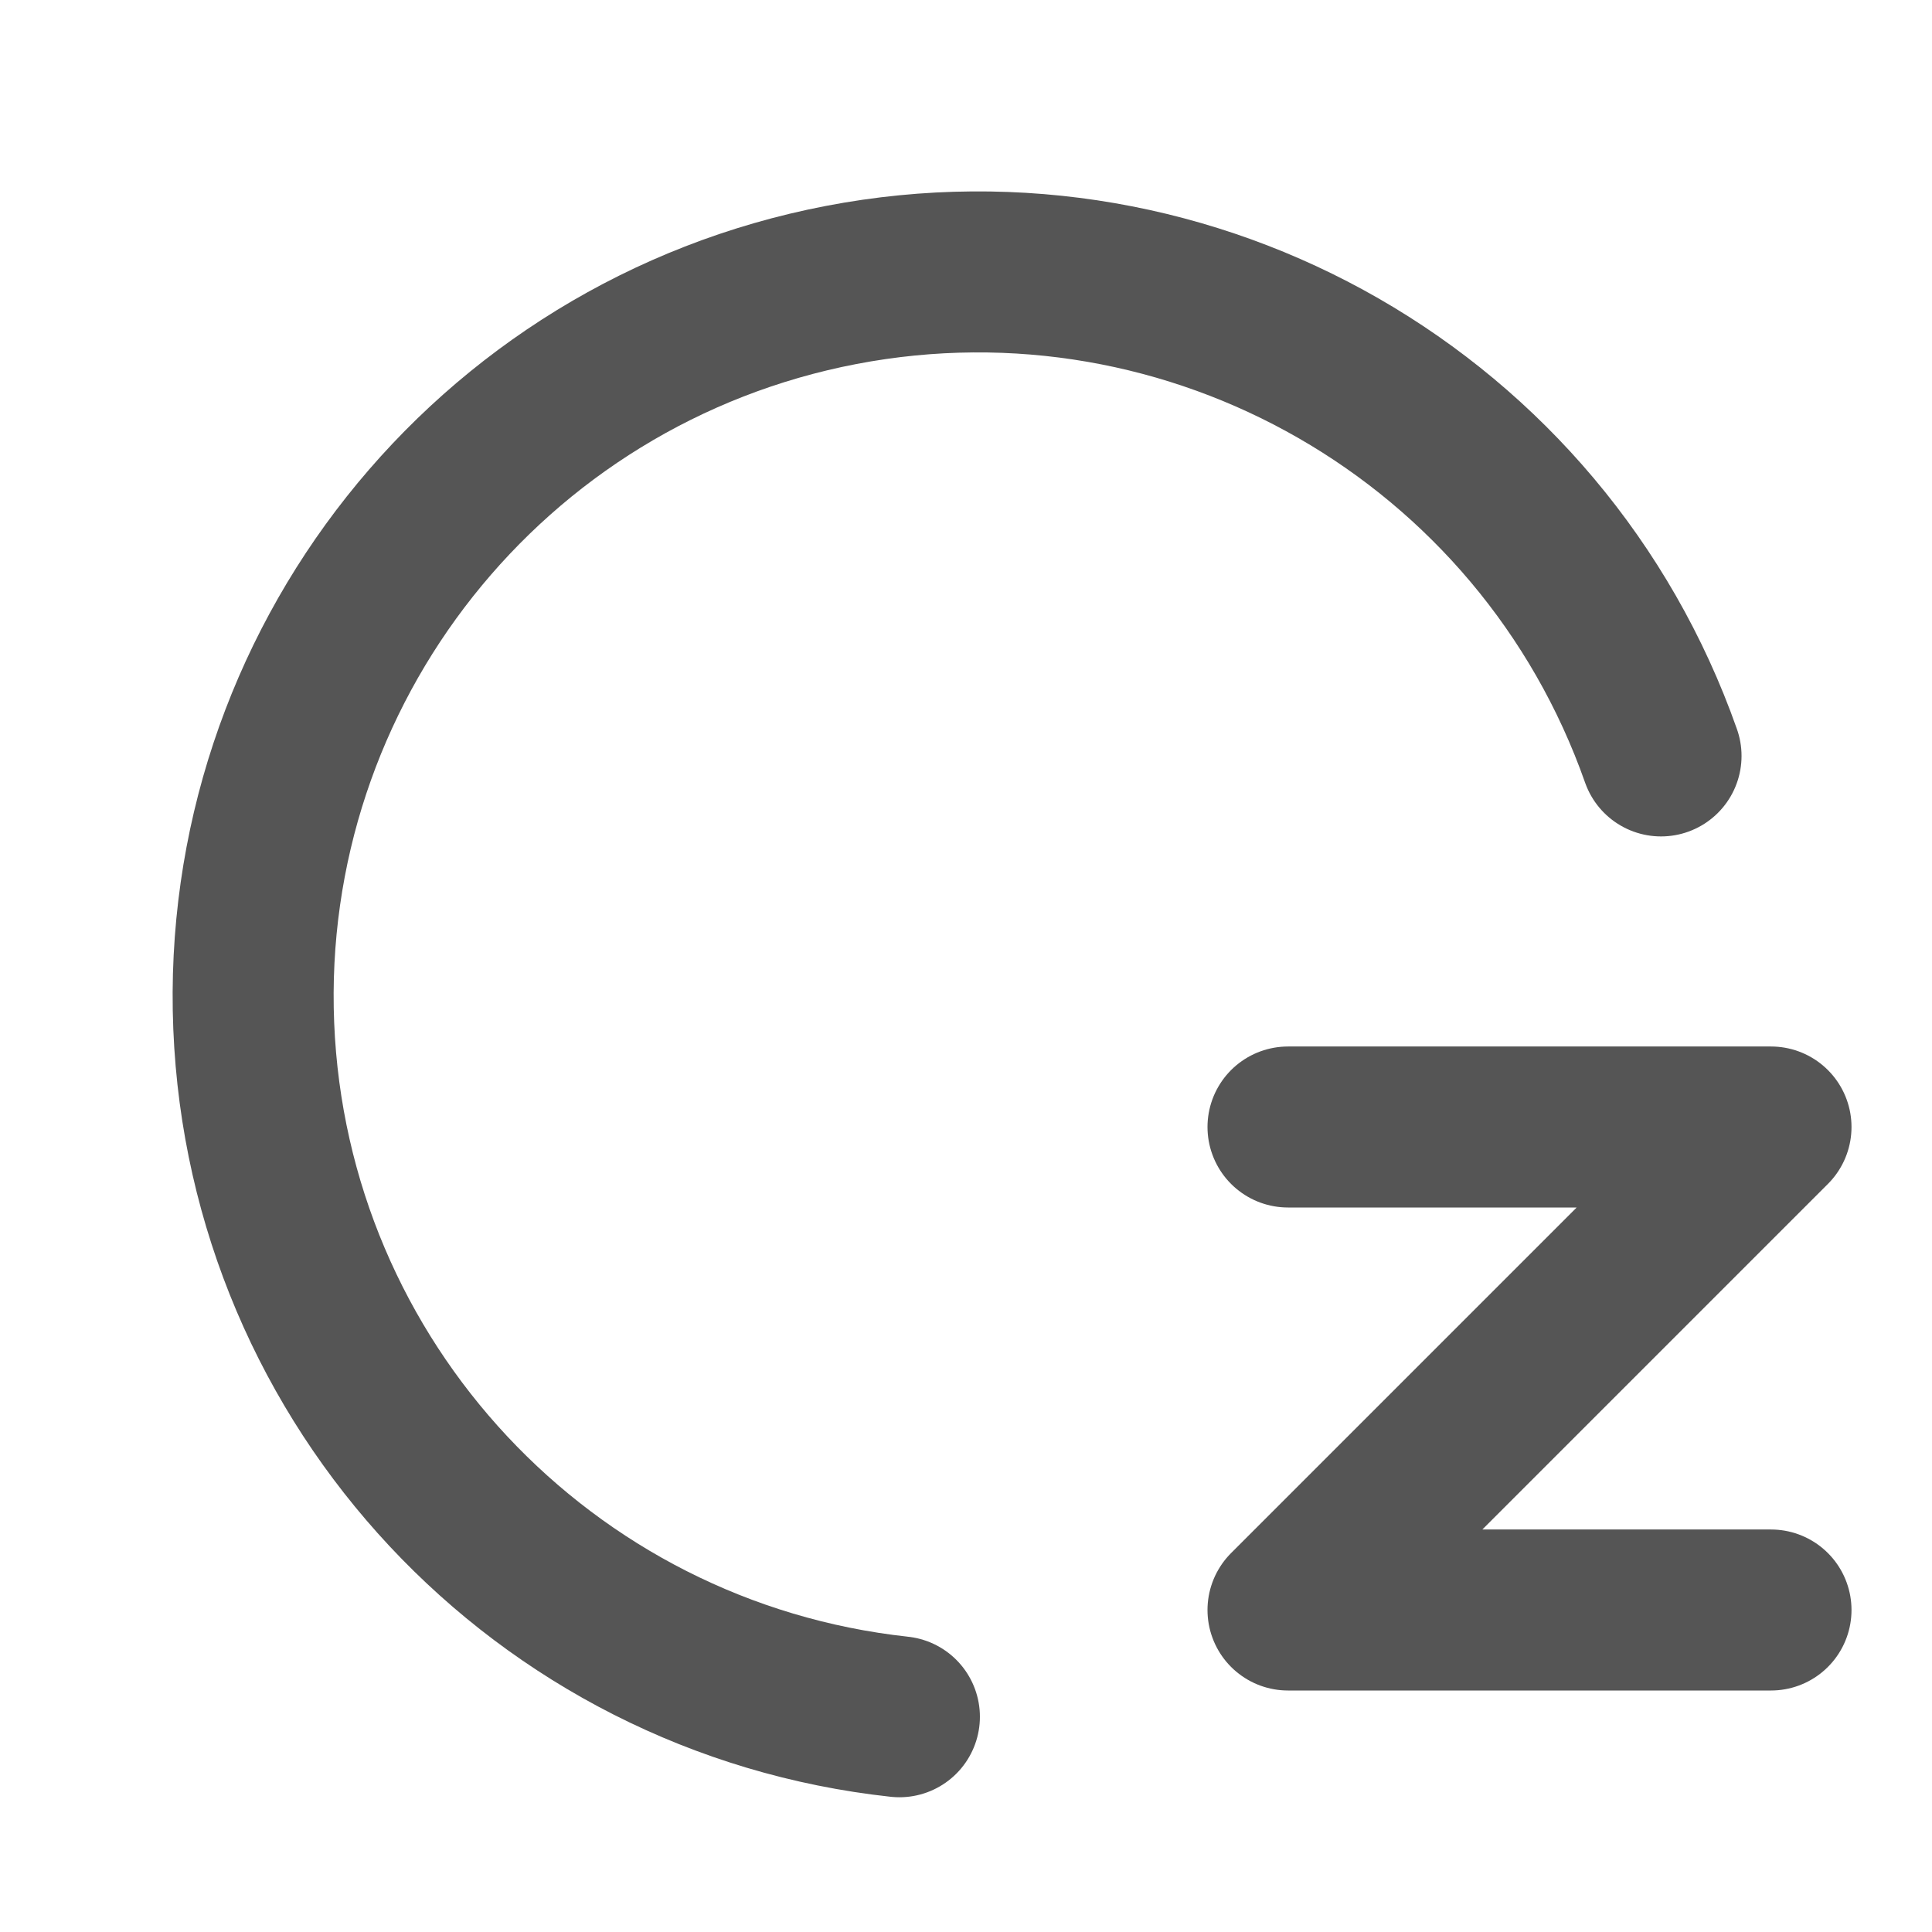
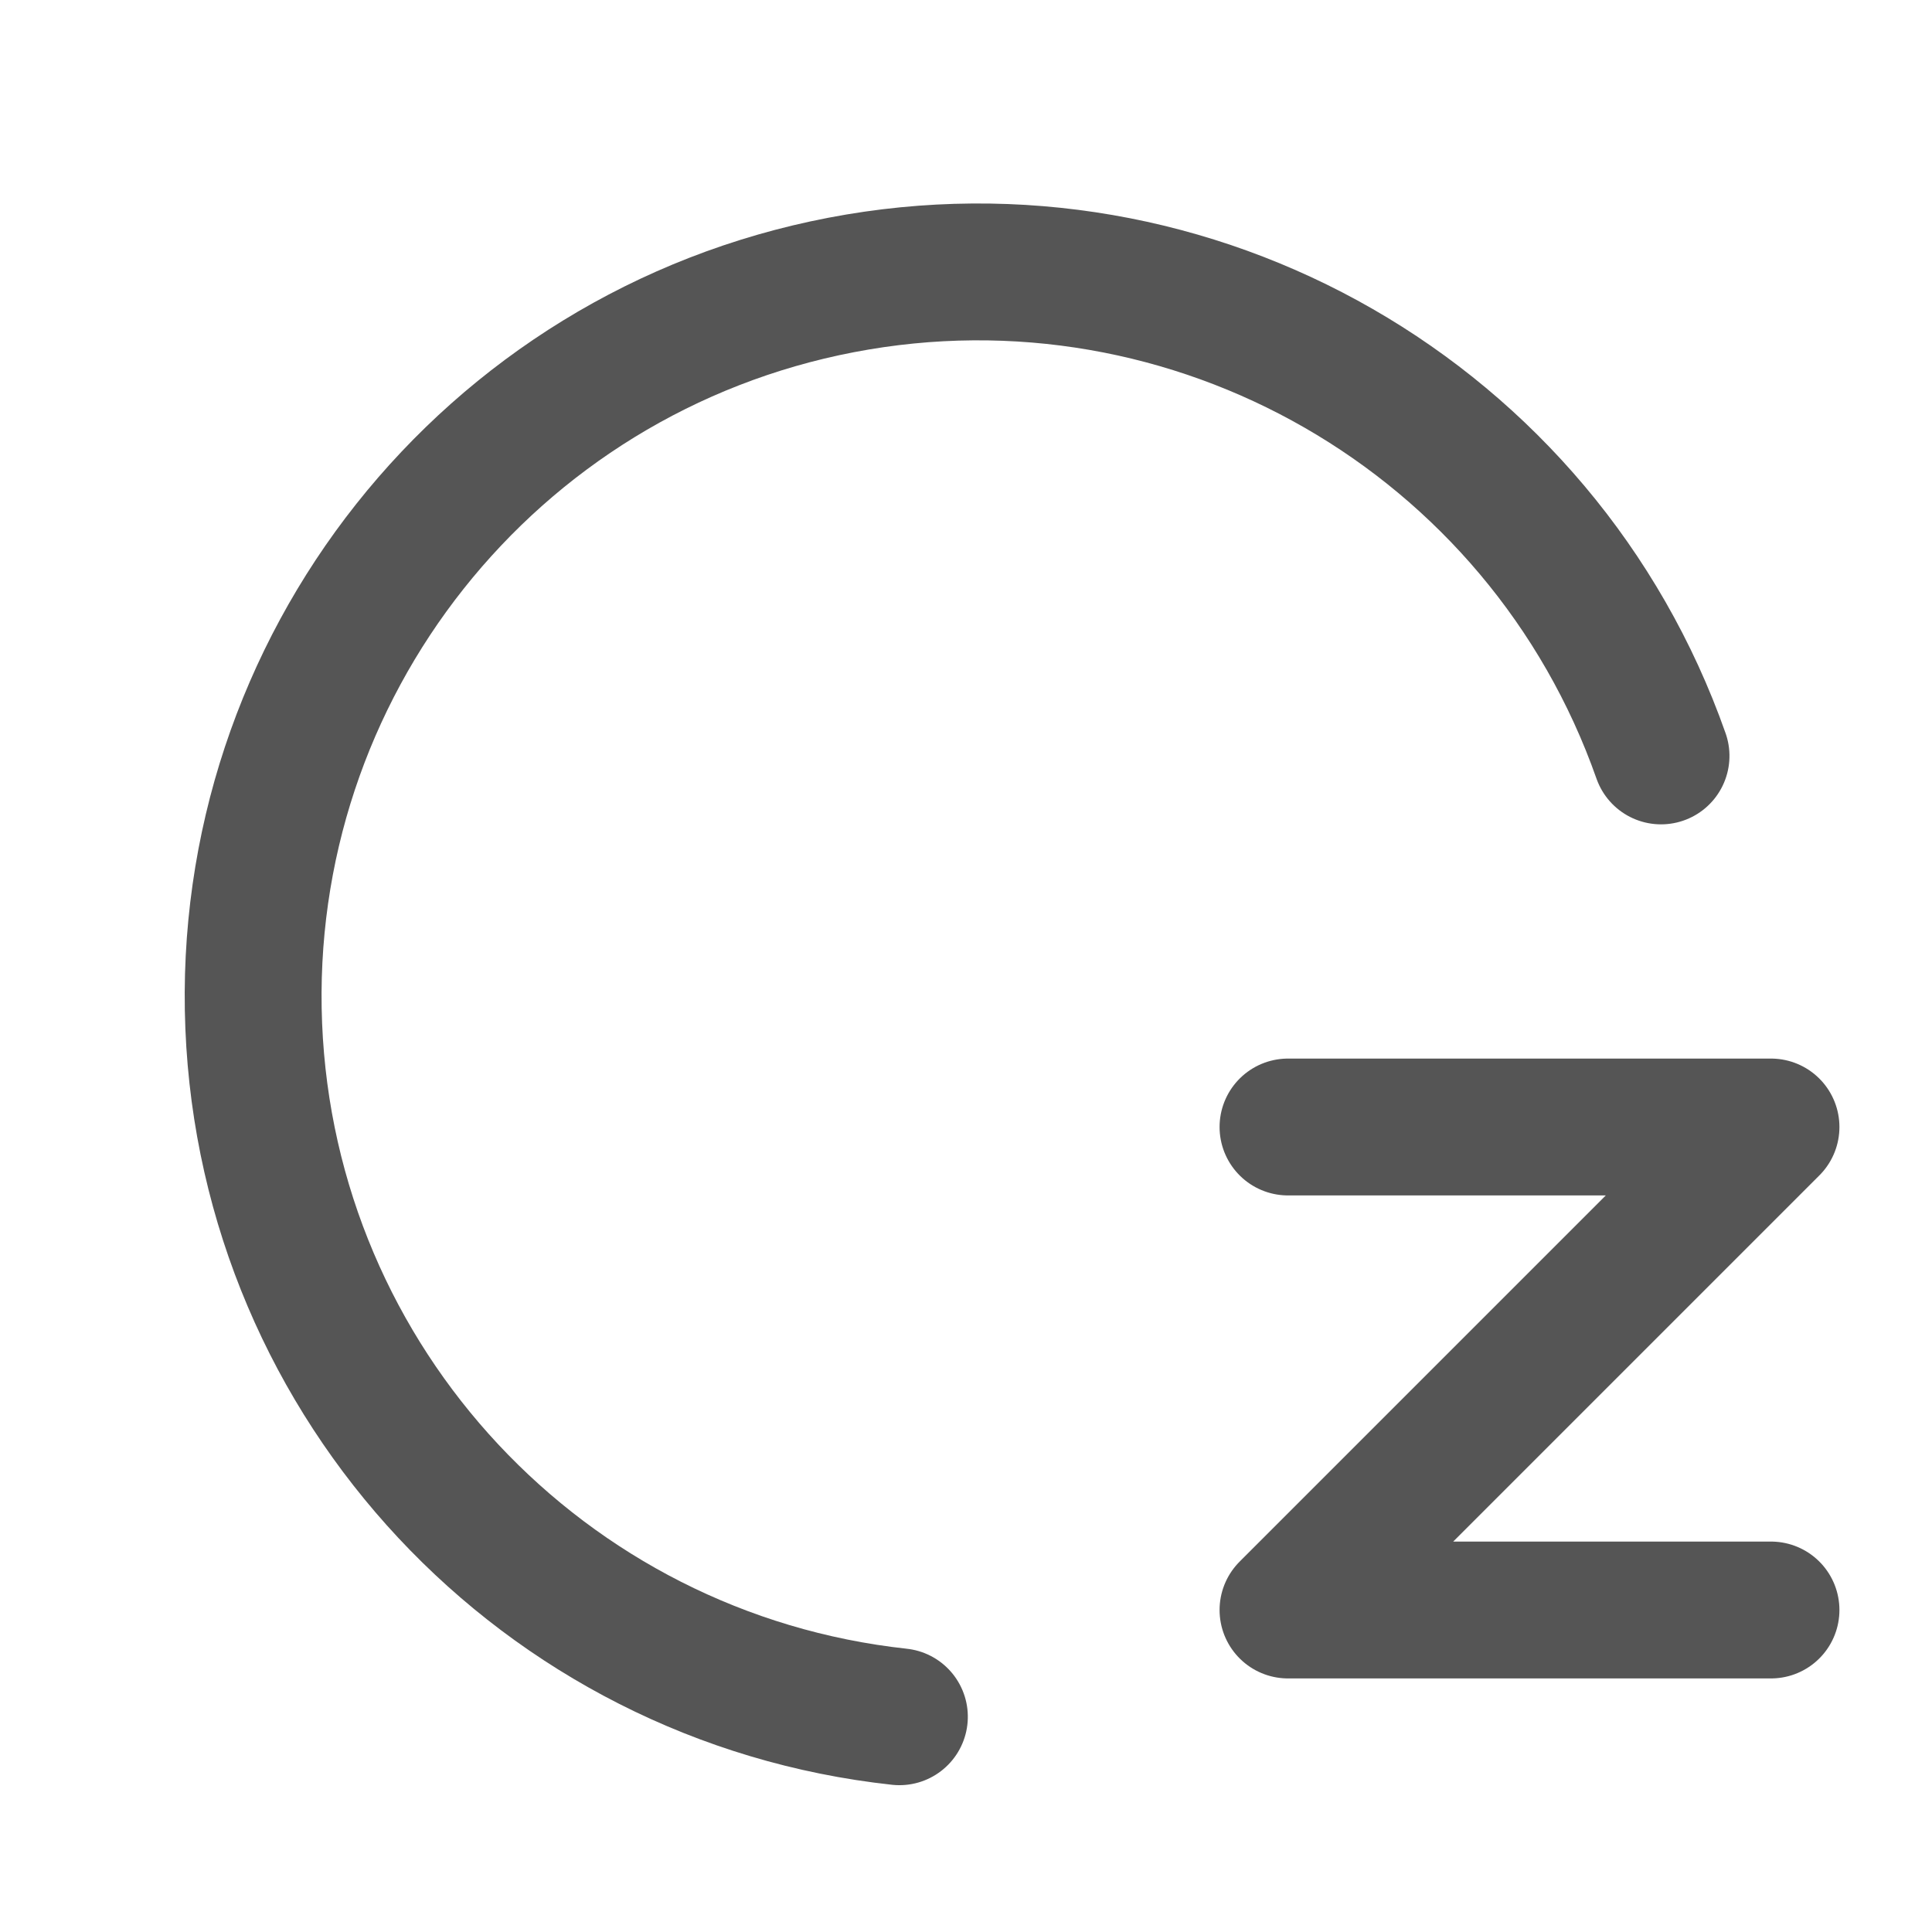
<svg xmlns="http://www.w3.org/2000/svg" viewBox="0 0 24 24" shape-rendering="geometricPrecision" text-rendering="geometricPrecision" cached="false">
-   <path d="M20.986,12.502c.047-4.455-3.172-8.274-7.57-8.981s-8.653,1.909-10.005,6.154.605,8.84,4.602,10.807" transform="matrix(.939693-.34202 0.34202 0.939693-3.362325 4.819957)" fill="none" stroke="#555555" stroke-width="2" stroke-linecap="round" stroke-linejoin="round" />
-   <path d="M16,14h6l-6,6h6" fill="none" stroke="#555555" stroke-width="2" stroke-linecap="round" stroke-linejoin="round" />
+   <path d="M20.986,12.502c.047-4.455-3.172-8.274-7.57-8.981s-8.653,1.909-10.005,6.154.605,8.84,4.602,10.807" transform="matrix(.939693-.34202 0.34202 0.939693-3.362325 4.819957)" fill="none" stroke="#555555" stroke-width="1.7" stroke-linecap="round" stroke-linejoin="round" />
+   <path d="M16,14h6l-6,6h6" fill="none" stroke="#555555" stroke-width="1.7" stroke-linecap="round" stroke-linejoin="round" />
</svg>
